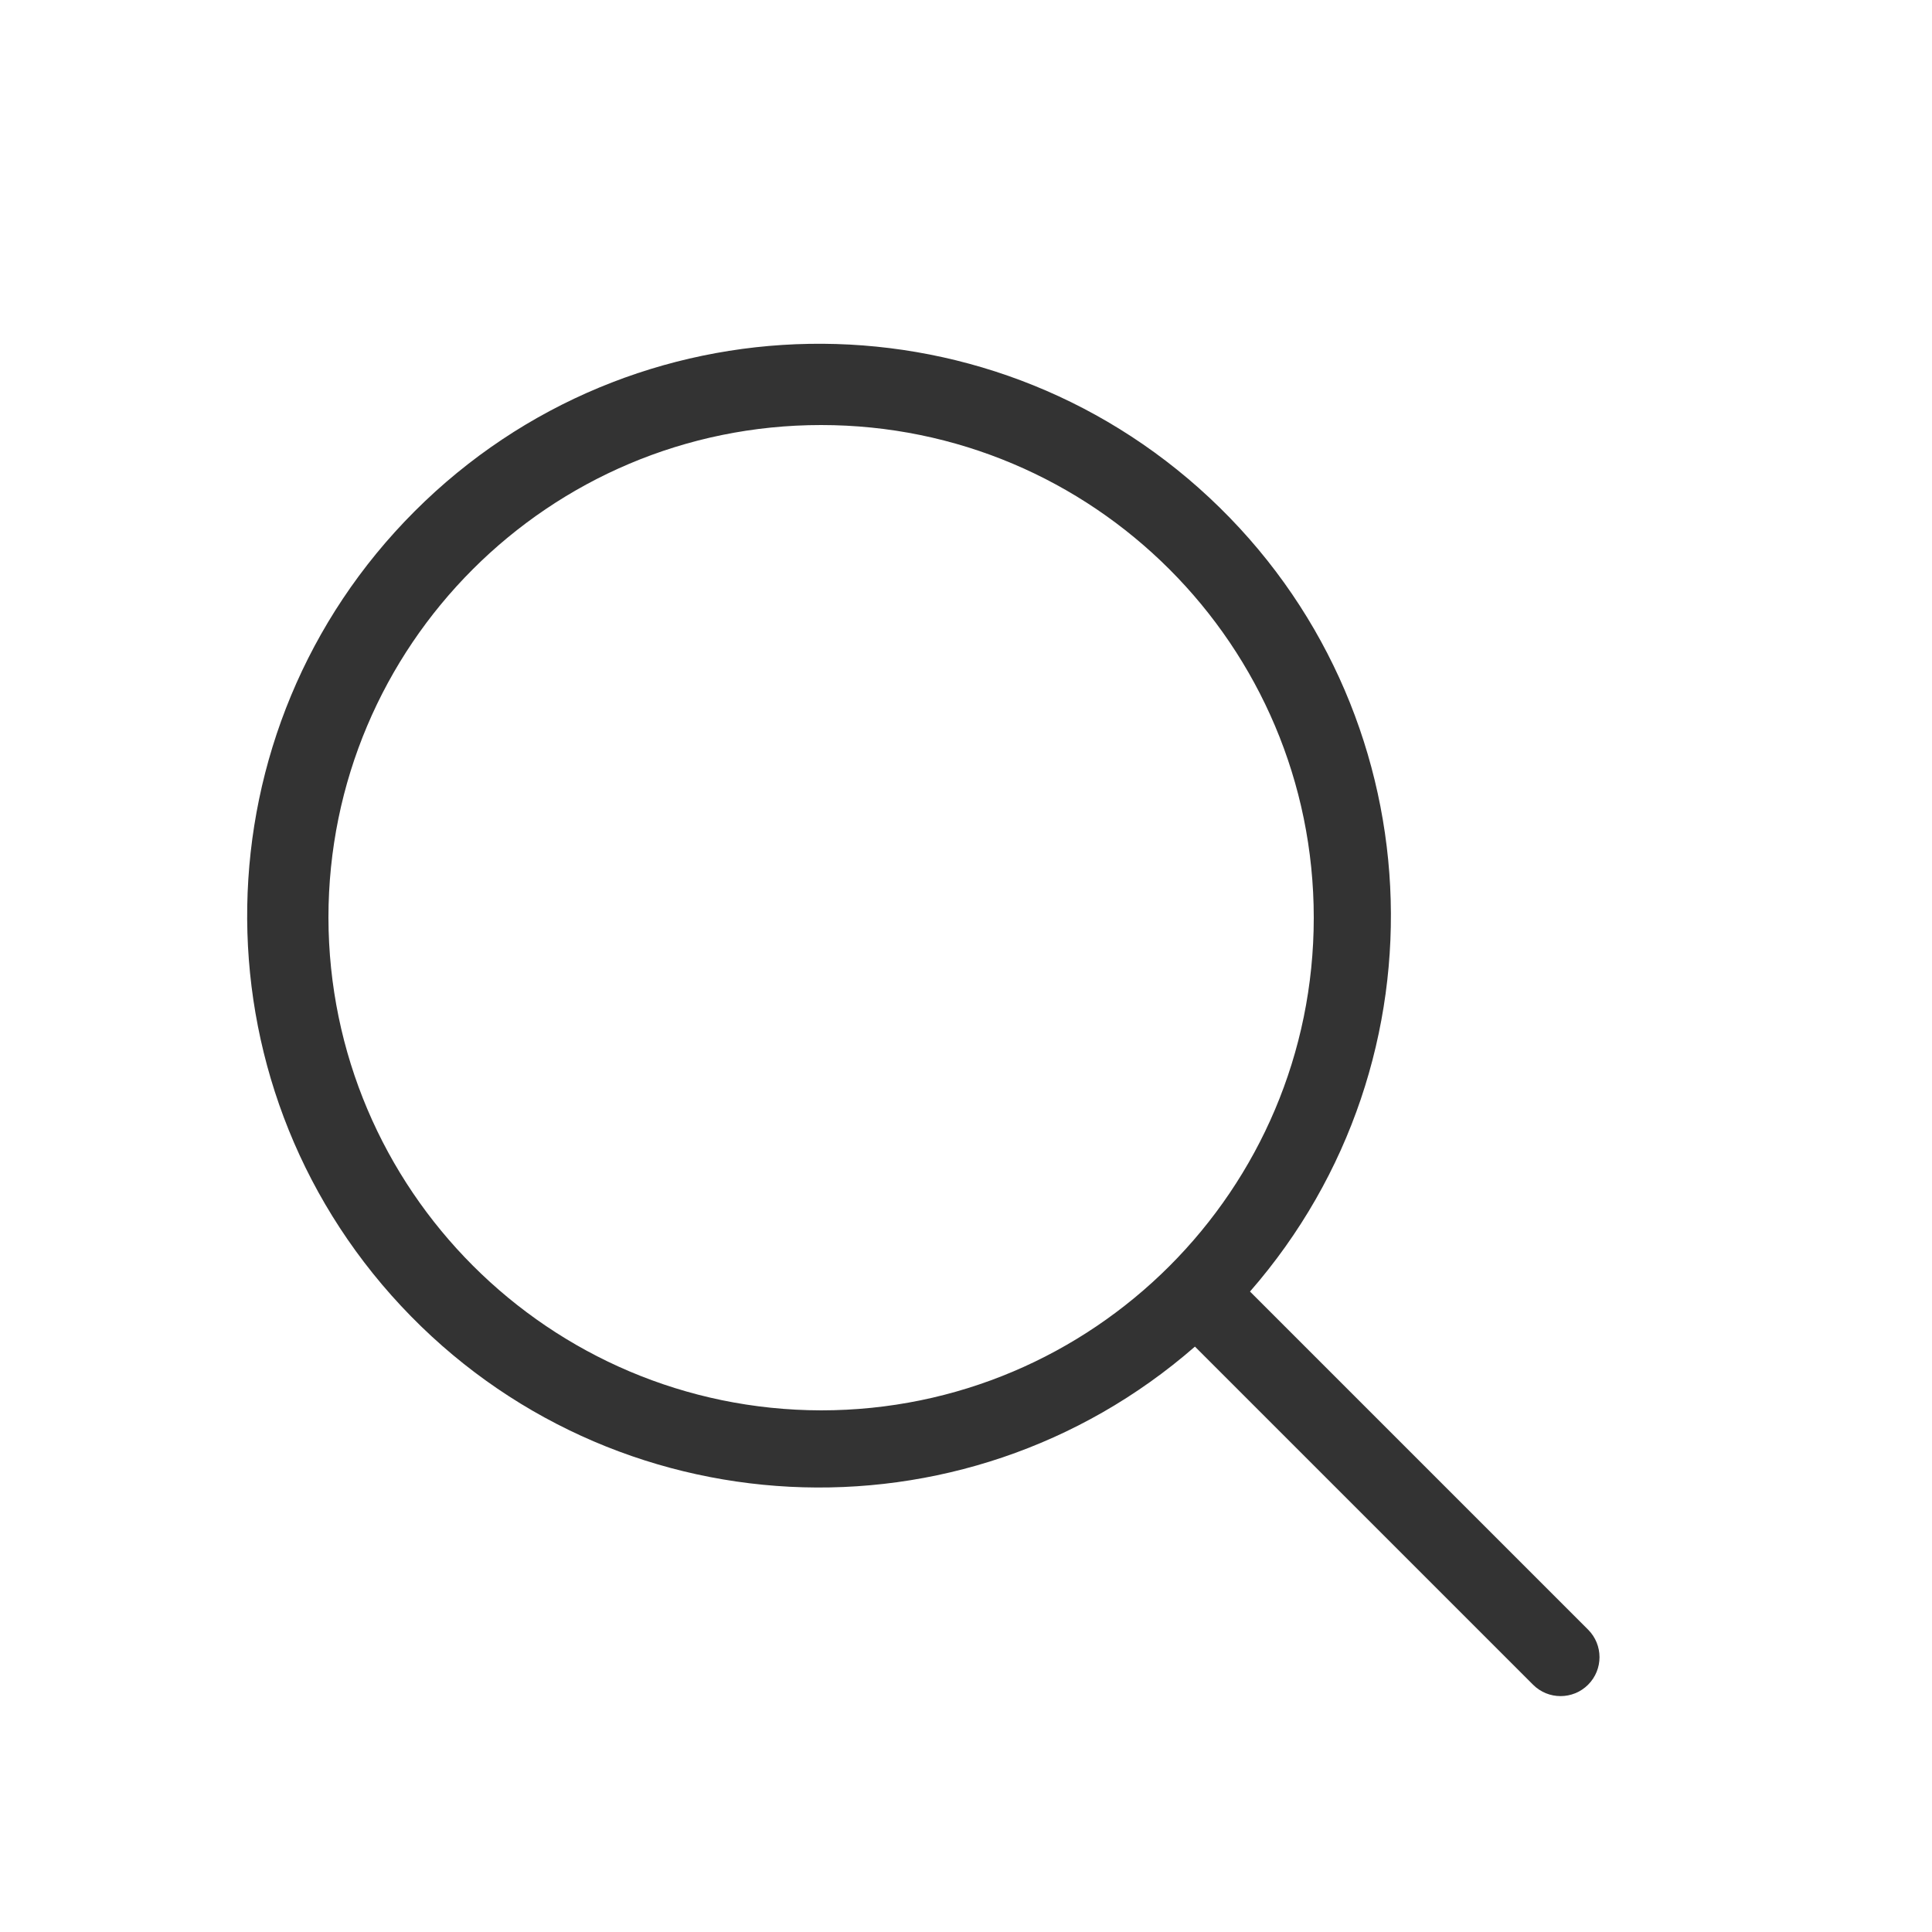
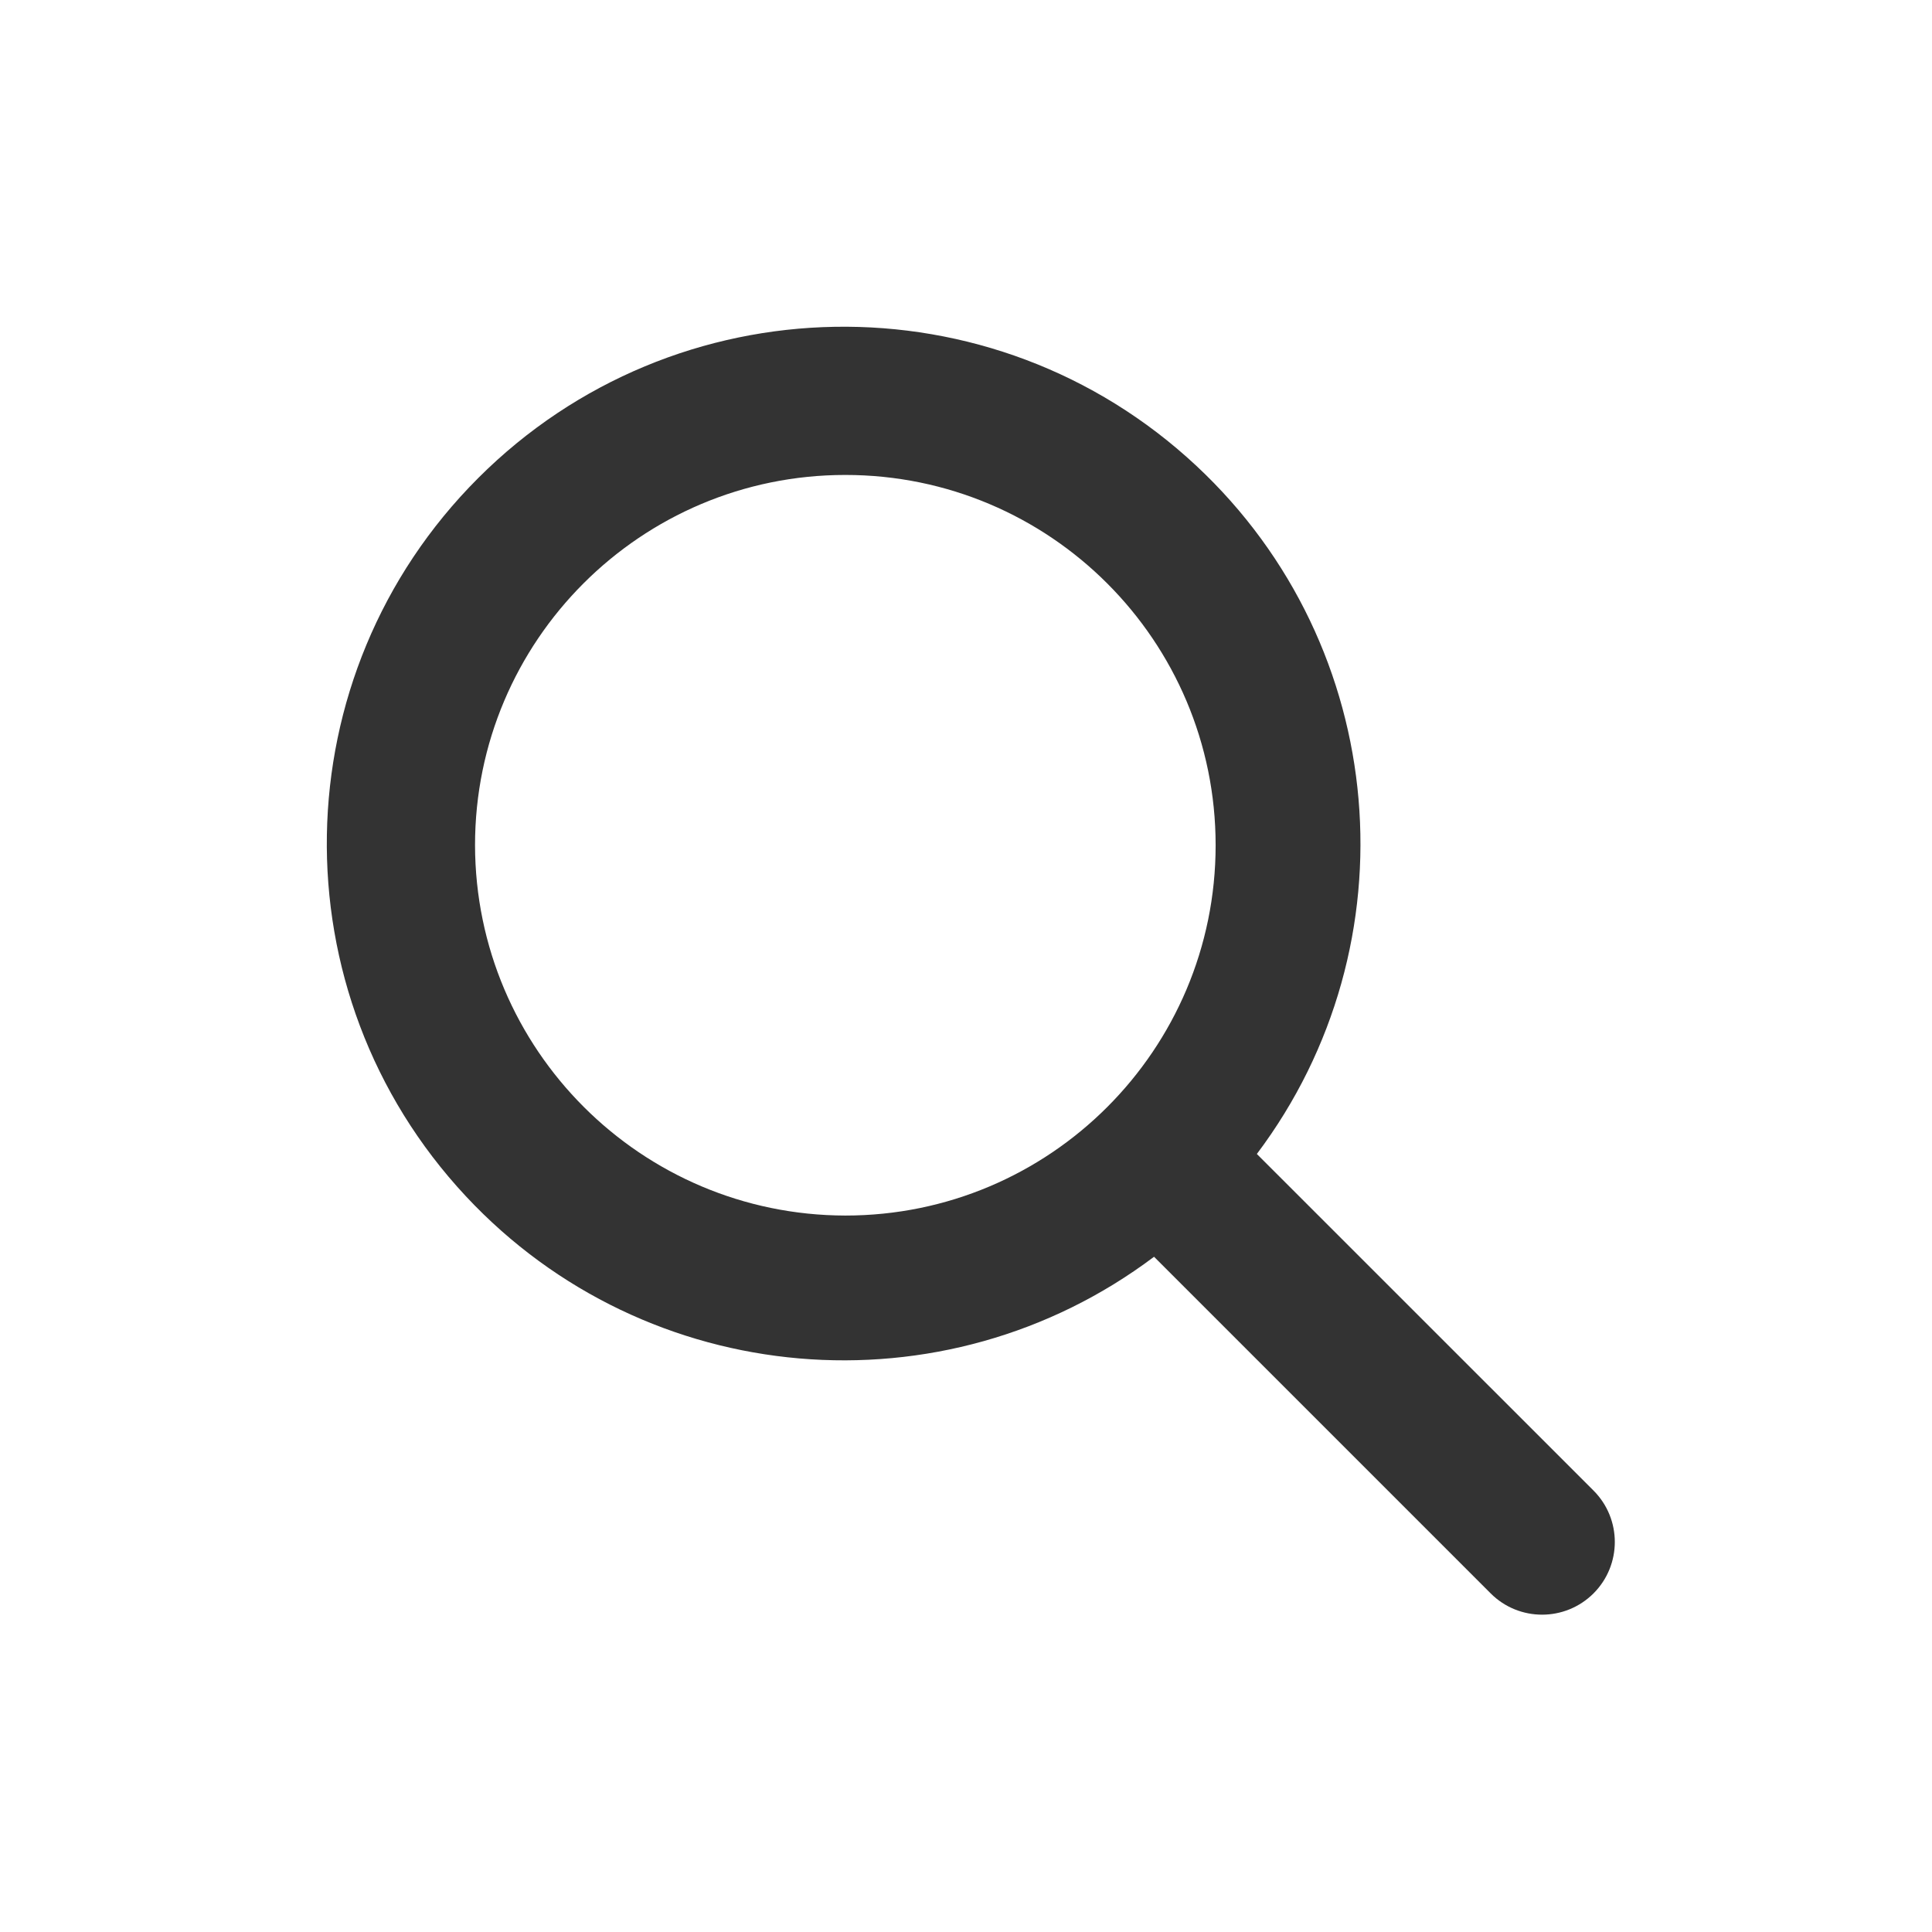
- <svg xmlns="http://www.w3.org/2000/svg" id="icon" viewBox="0 0 20 20">
-   <rect width="20" height="20" fill="none" />
-   <path d="M16.44,16.87l-3.5-3.5a5.92,5.92,0,1,0-.57.57l3.5,3.5A0.4,0.4,0,0,0,16.44,16.87ZM3.4,9.5a5.1,5.1,0,1,1,5.1,5.1A5.11,5.11,0,0,1,3.4,9.5Z" fill="#333333" />
+ <svg xmlns="http://www.w3.org/2000/svg" width="24" height="24" viewBox="0 0 24 24">
+   <path fill="#333" d="M19.795,18.516 C20.148,18.869 20.148,19.441 19.795,19.794 C19.442,20.146 18.87,20.146 18.518,19.794 L14.336,15.612 C11.73,17.573 8.037,17.269 5.788,14.861 C3.426,12.332 3.493,8.386 5.94,5.939 C8.387,3.492 12.333,3.425 14.862,5.787 C17.27,8.036 17.575,11.729 15.613,14.335 L19.795,18.516 Z M10.501,5.9 C7.961,5.9 5.901,7.959 5.901,10.499 C5.906,13.038 7.963,15.095 10.501,15.1 C13.042,15.1 15.101,13.041 15.101,10.5 C15.101,7.959 13.042,5.9 10.501,5.9 Z" />
</svg>
